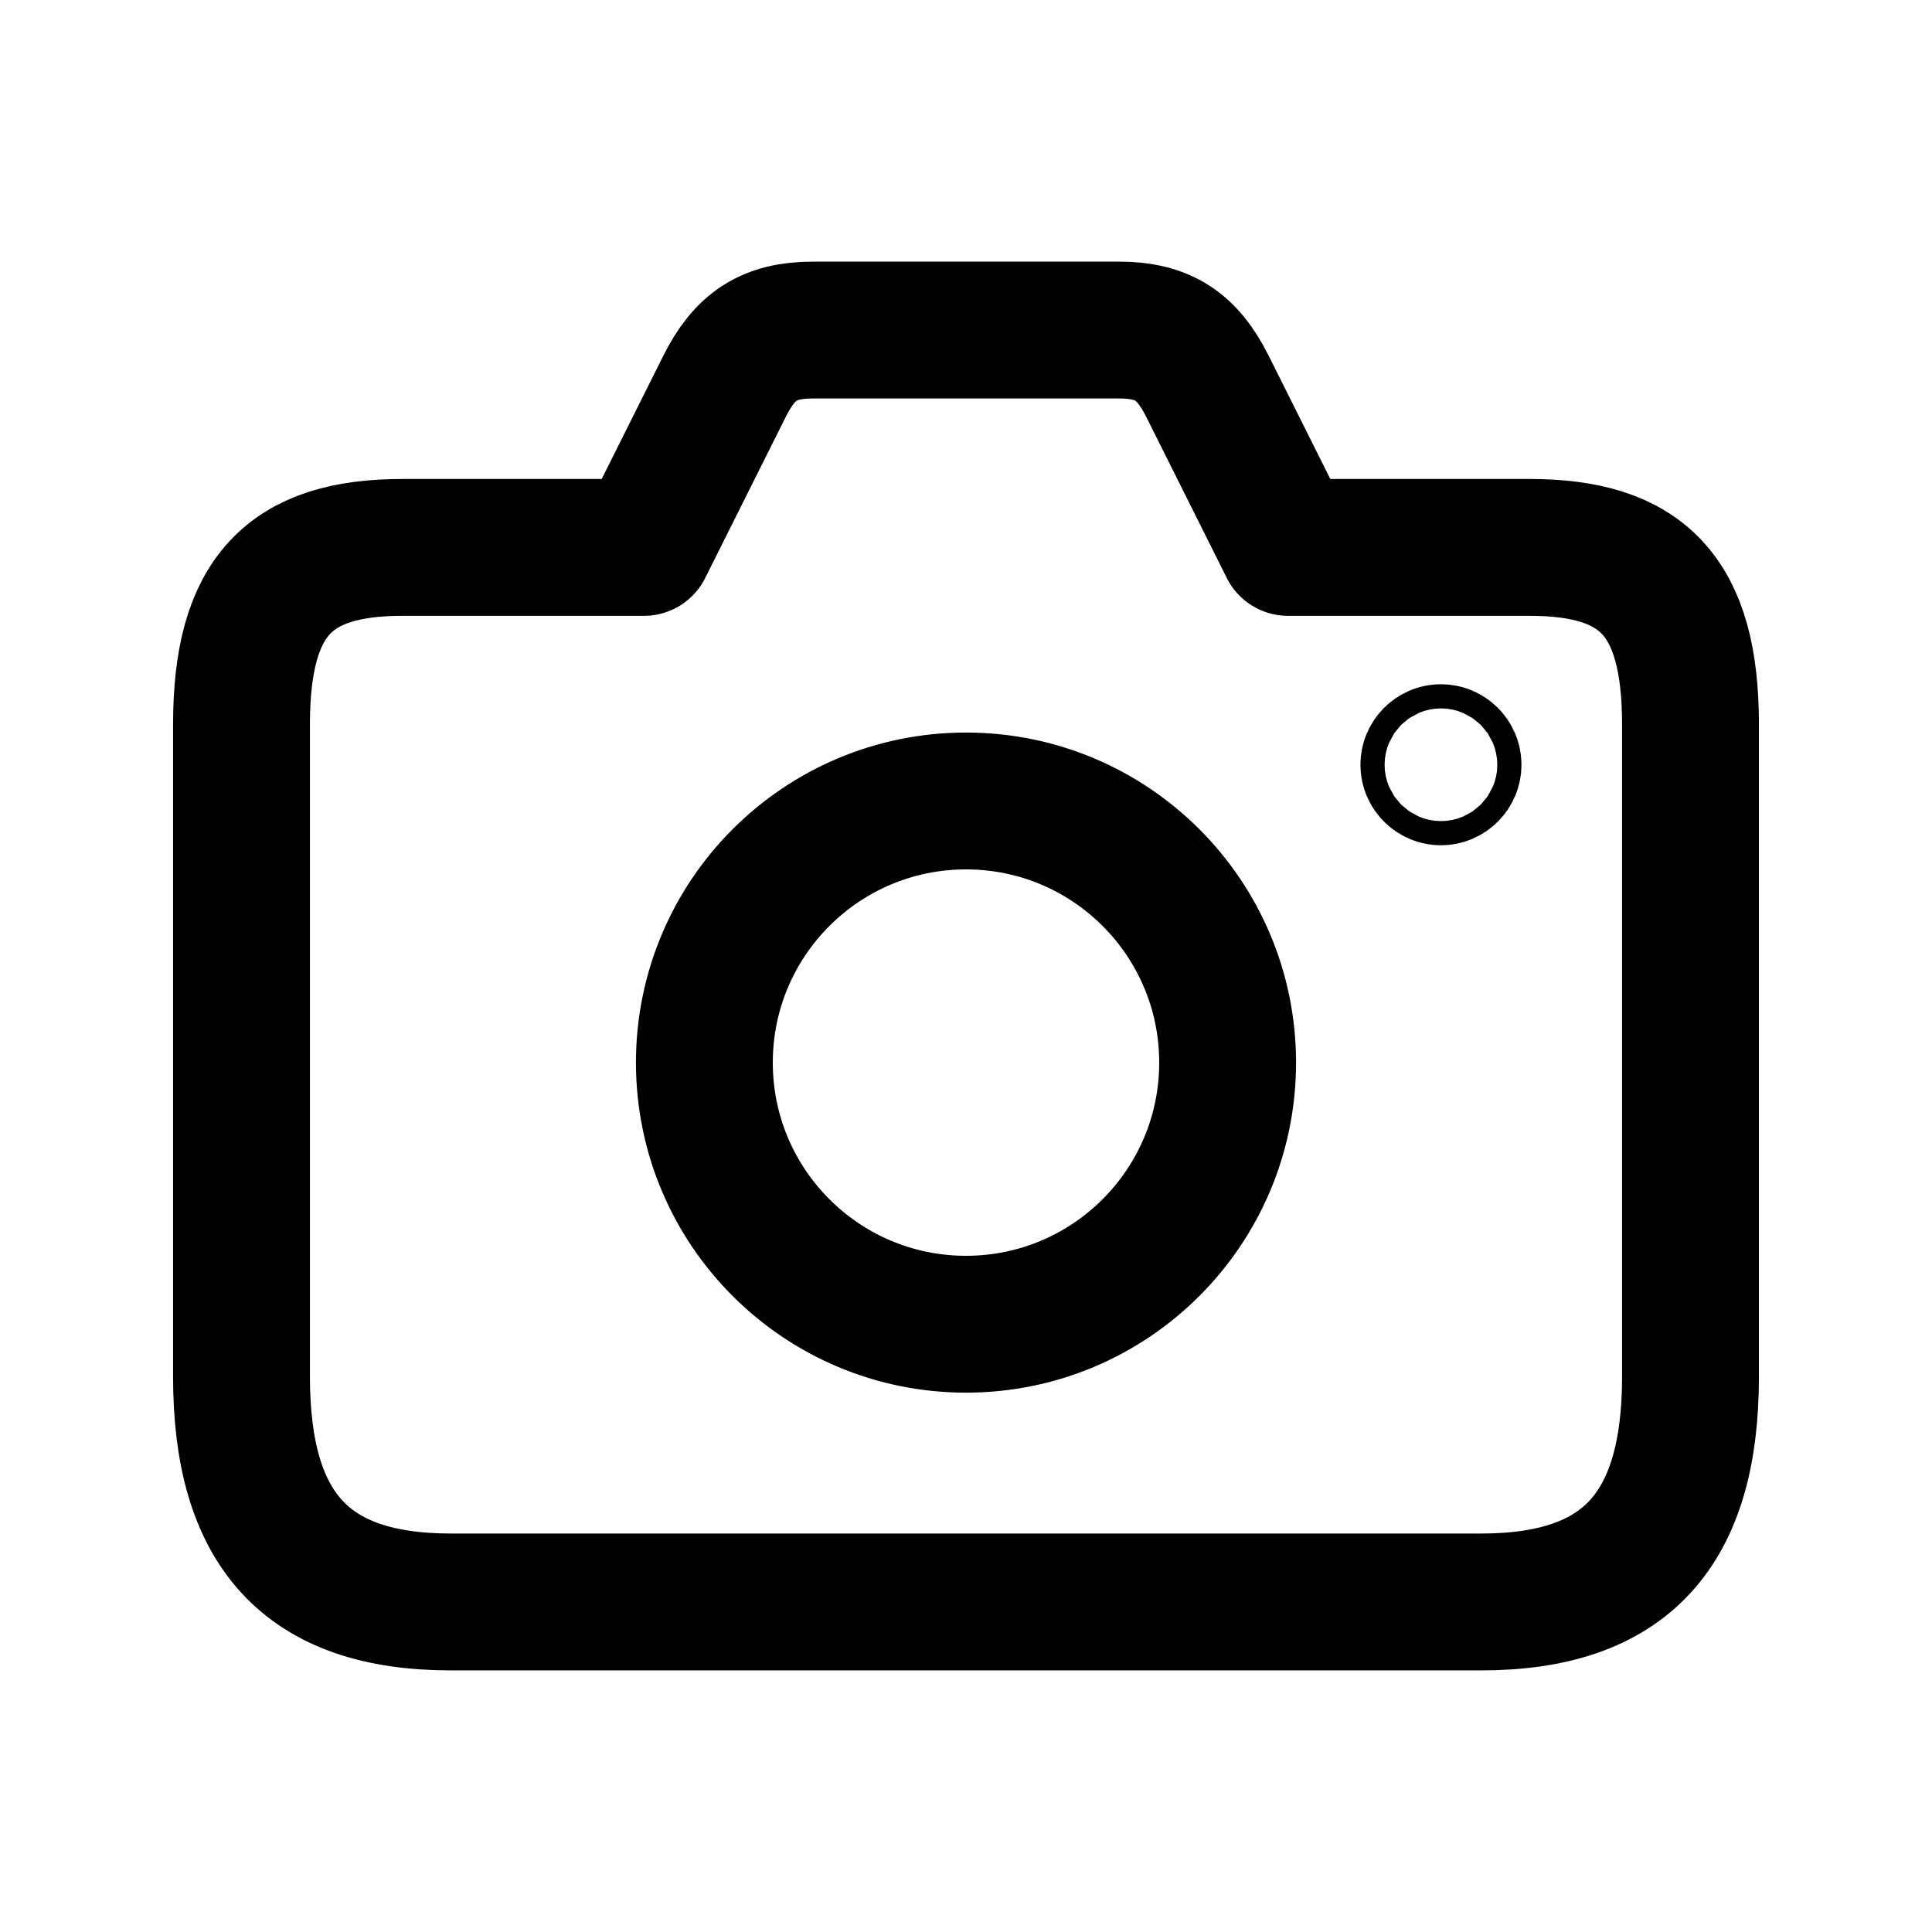
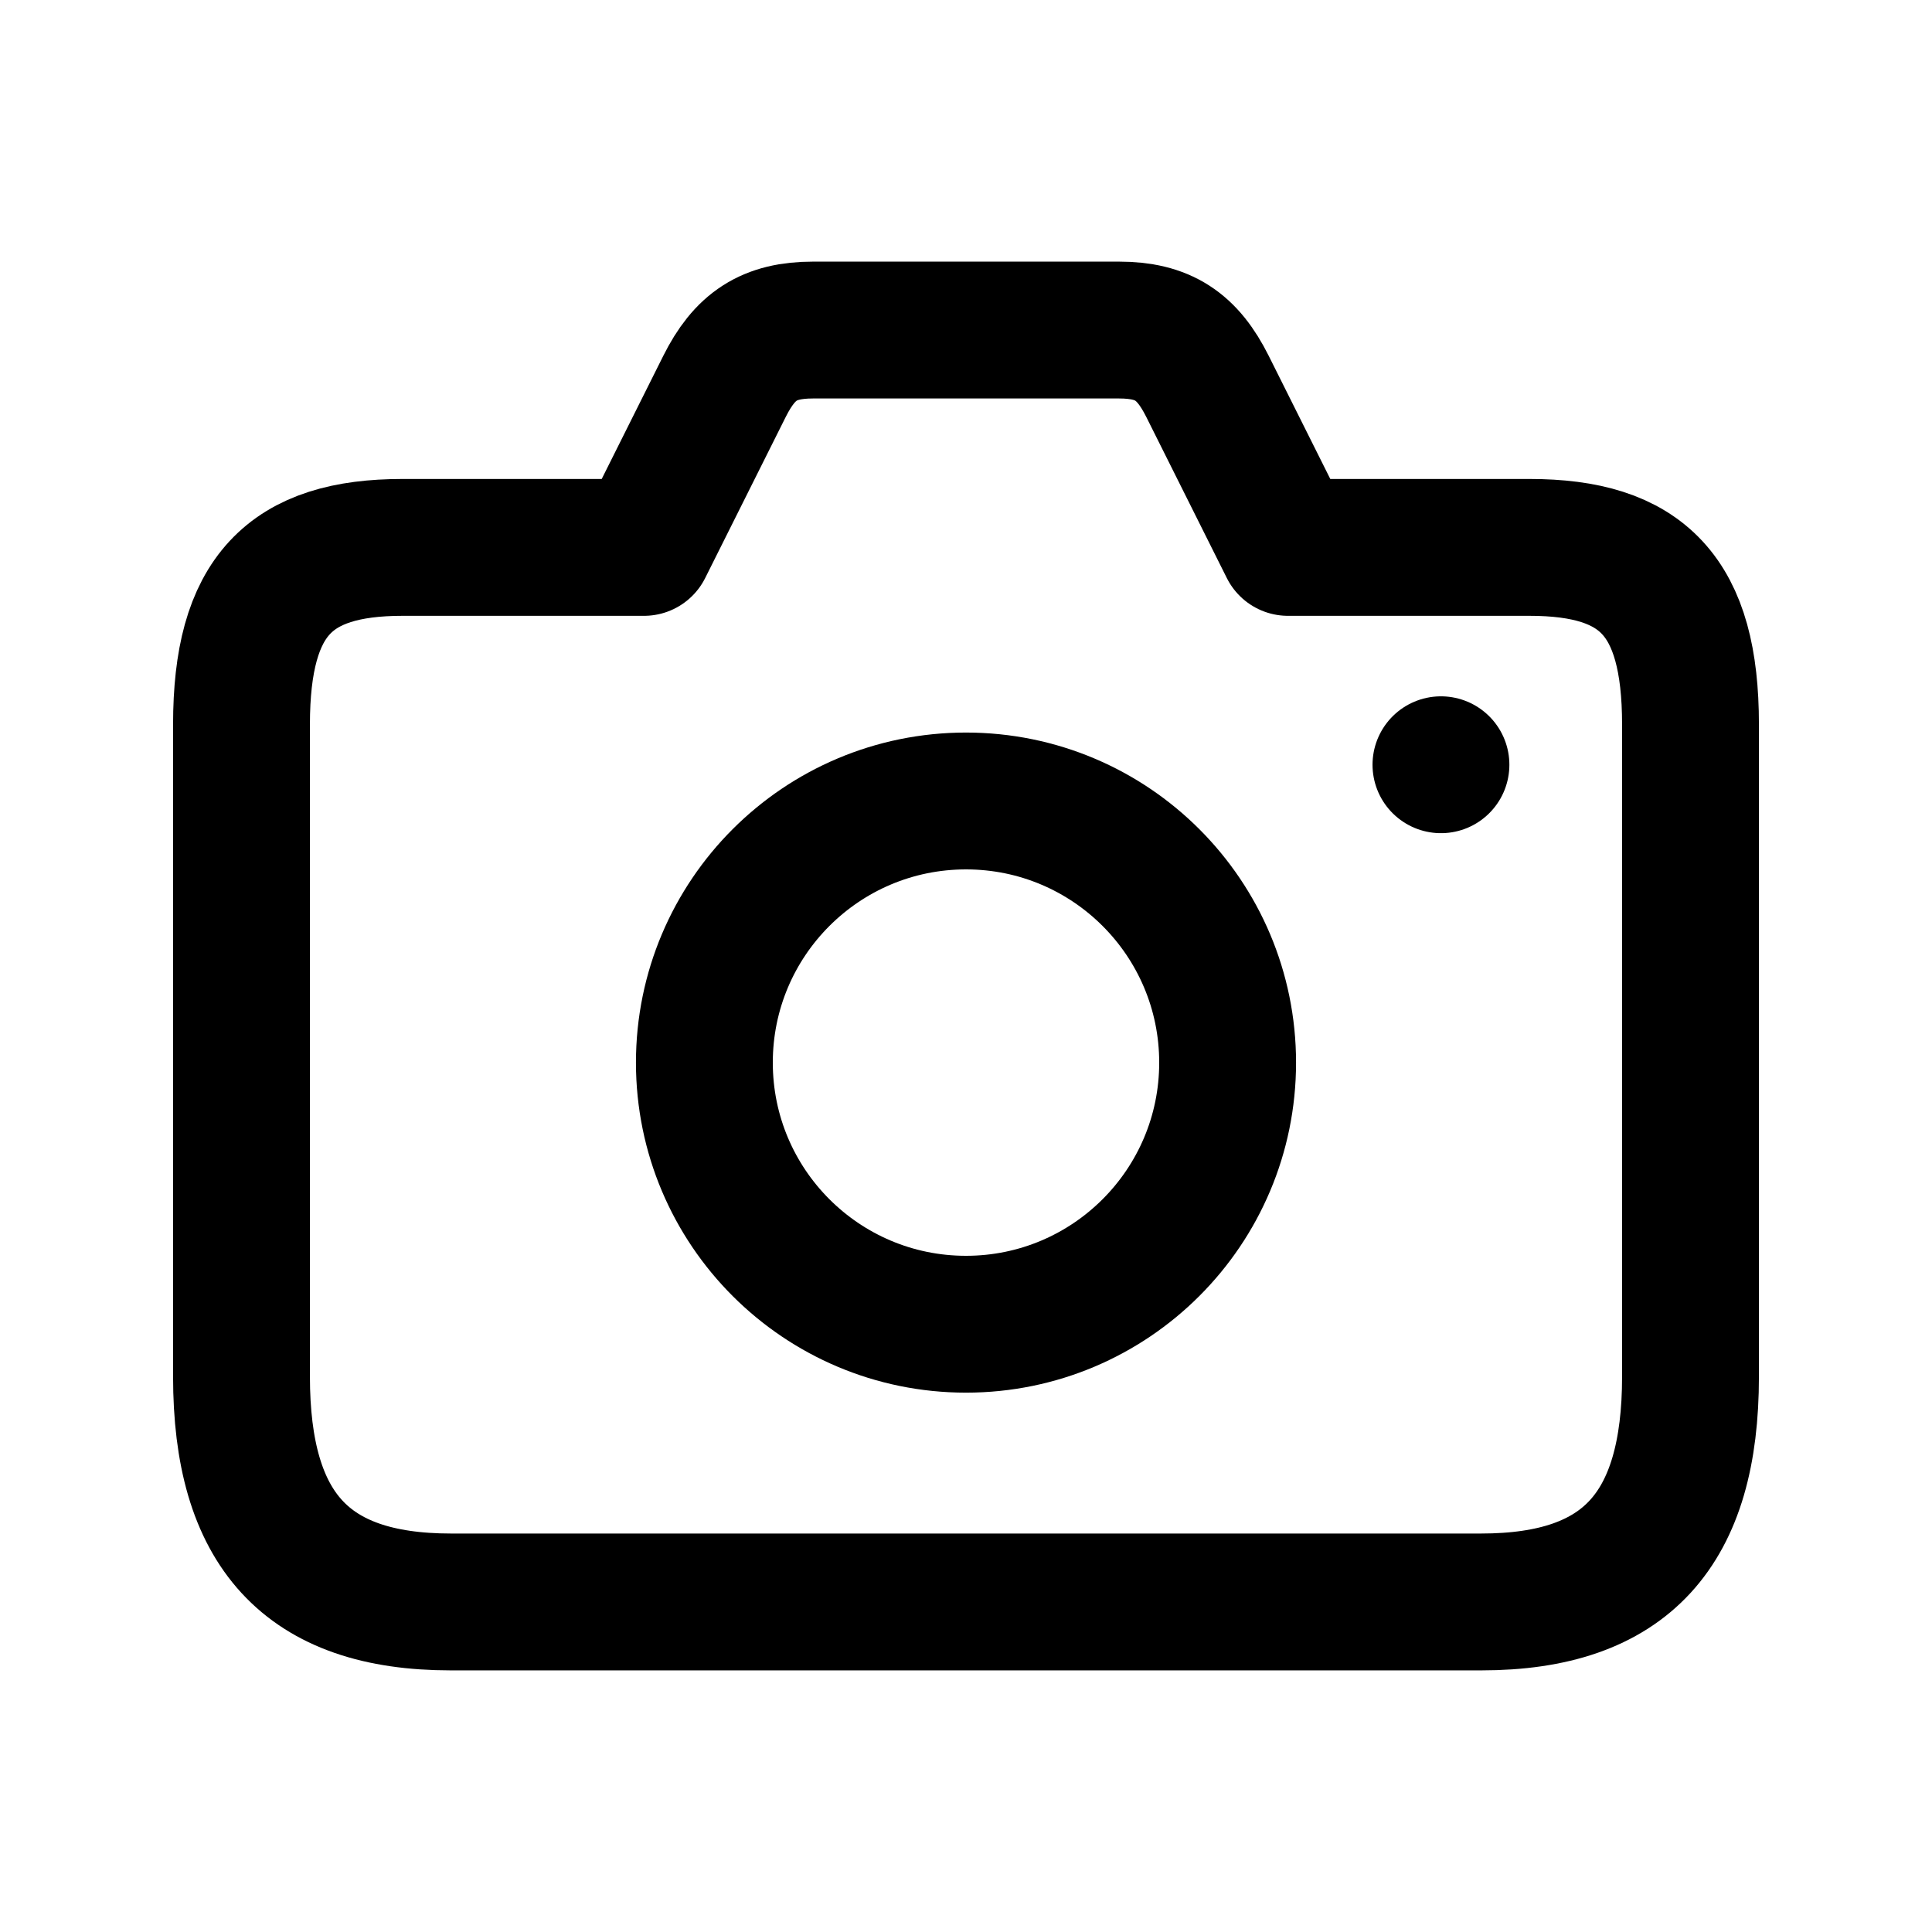
<svg xmlns="http://www.w3.org/2000/svg" viewBox="0 0 24 24" fill="none" stroke="currentColor" stroke-width="1.7" stroke-linecap="round" stroke-linejoin="round">
  <g data-part="body">
    <path d="M3 9 C3 7.4 3.6 6.8 5 6.8 H8 L9 4.8 C9.25 4.3 9.55 4.1 10.1 4.1 H13.9 C14.45 4.1 14.75 4.3 15 4.8 L16 6.8 H19 C20.4 6.8 21 7.4 21 9 V17.1 C21 19.0 20.2 19.9 18.4 19.9 H5.6 C3.8 19.9 3 19.0 3 17.1 Z" />
  </g>
  <g data-part="lens">
    <circle cx="12" cy="13.2" r="3.25" />
  </g>
  <g data-part="indicator">
-     <circle cx="17.9" cy="9.5" r="0.15" />
+     <path d="M17.9 9.5 L17.9 9.5" />
  </g>
</svg>
